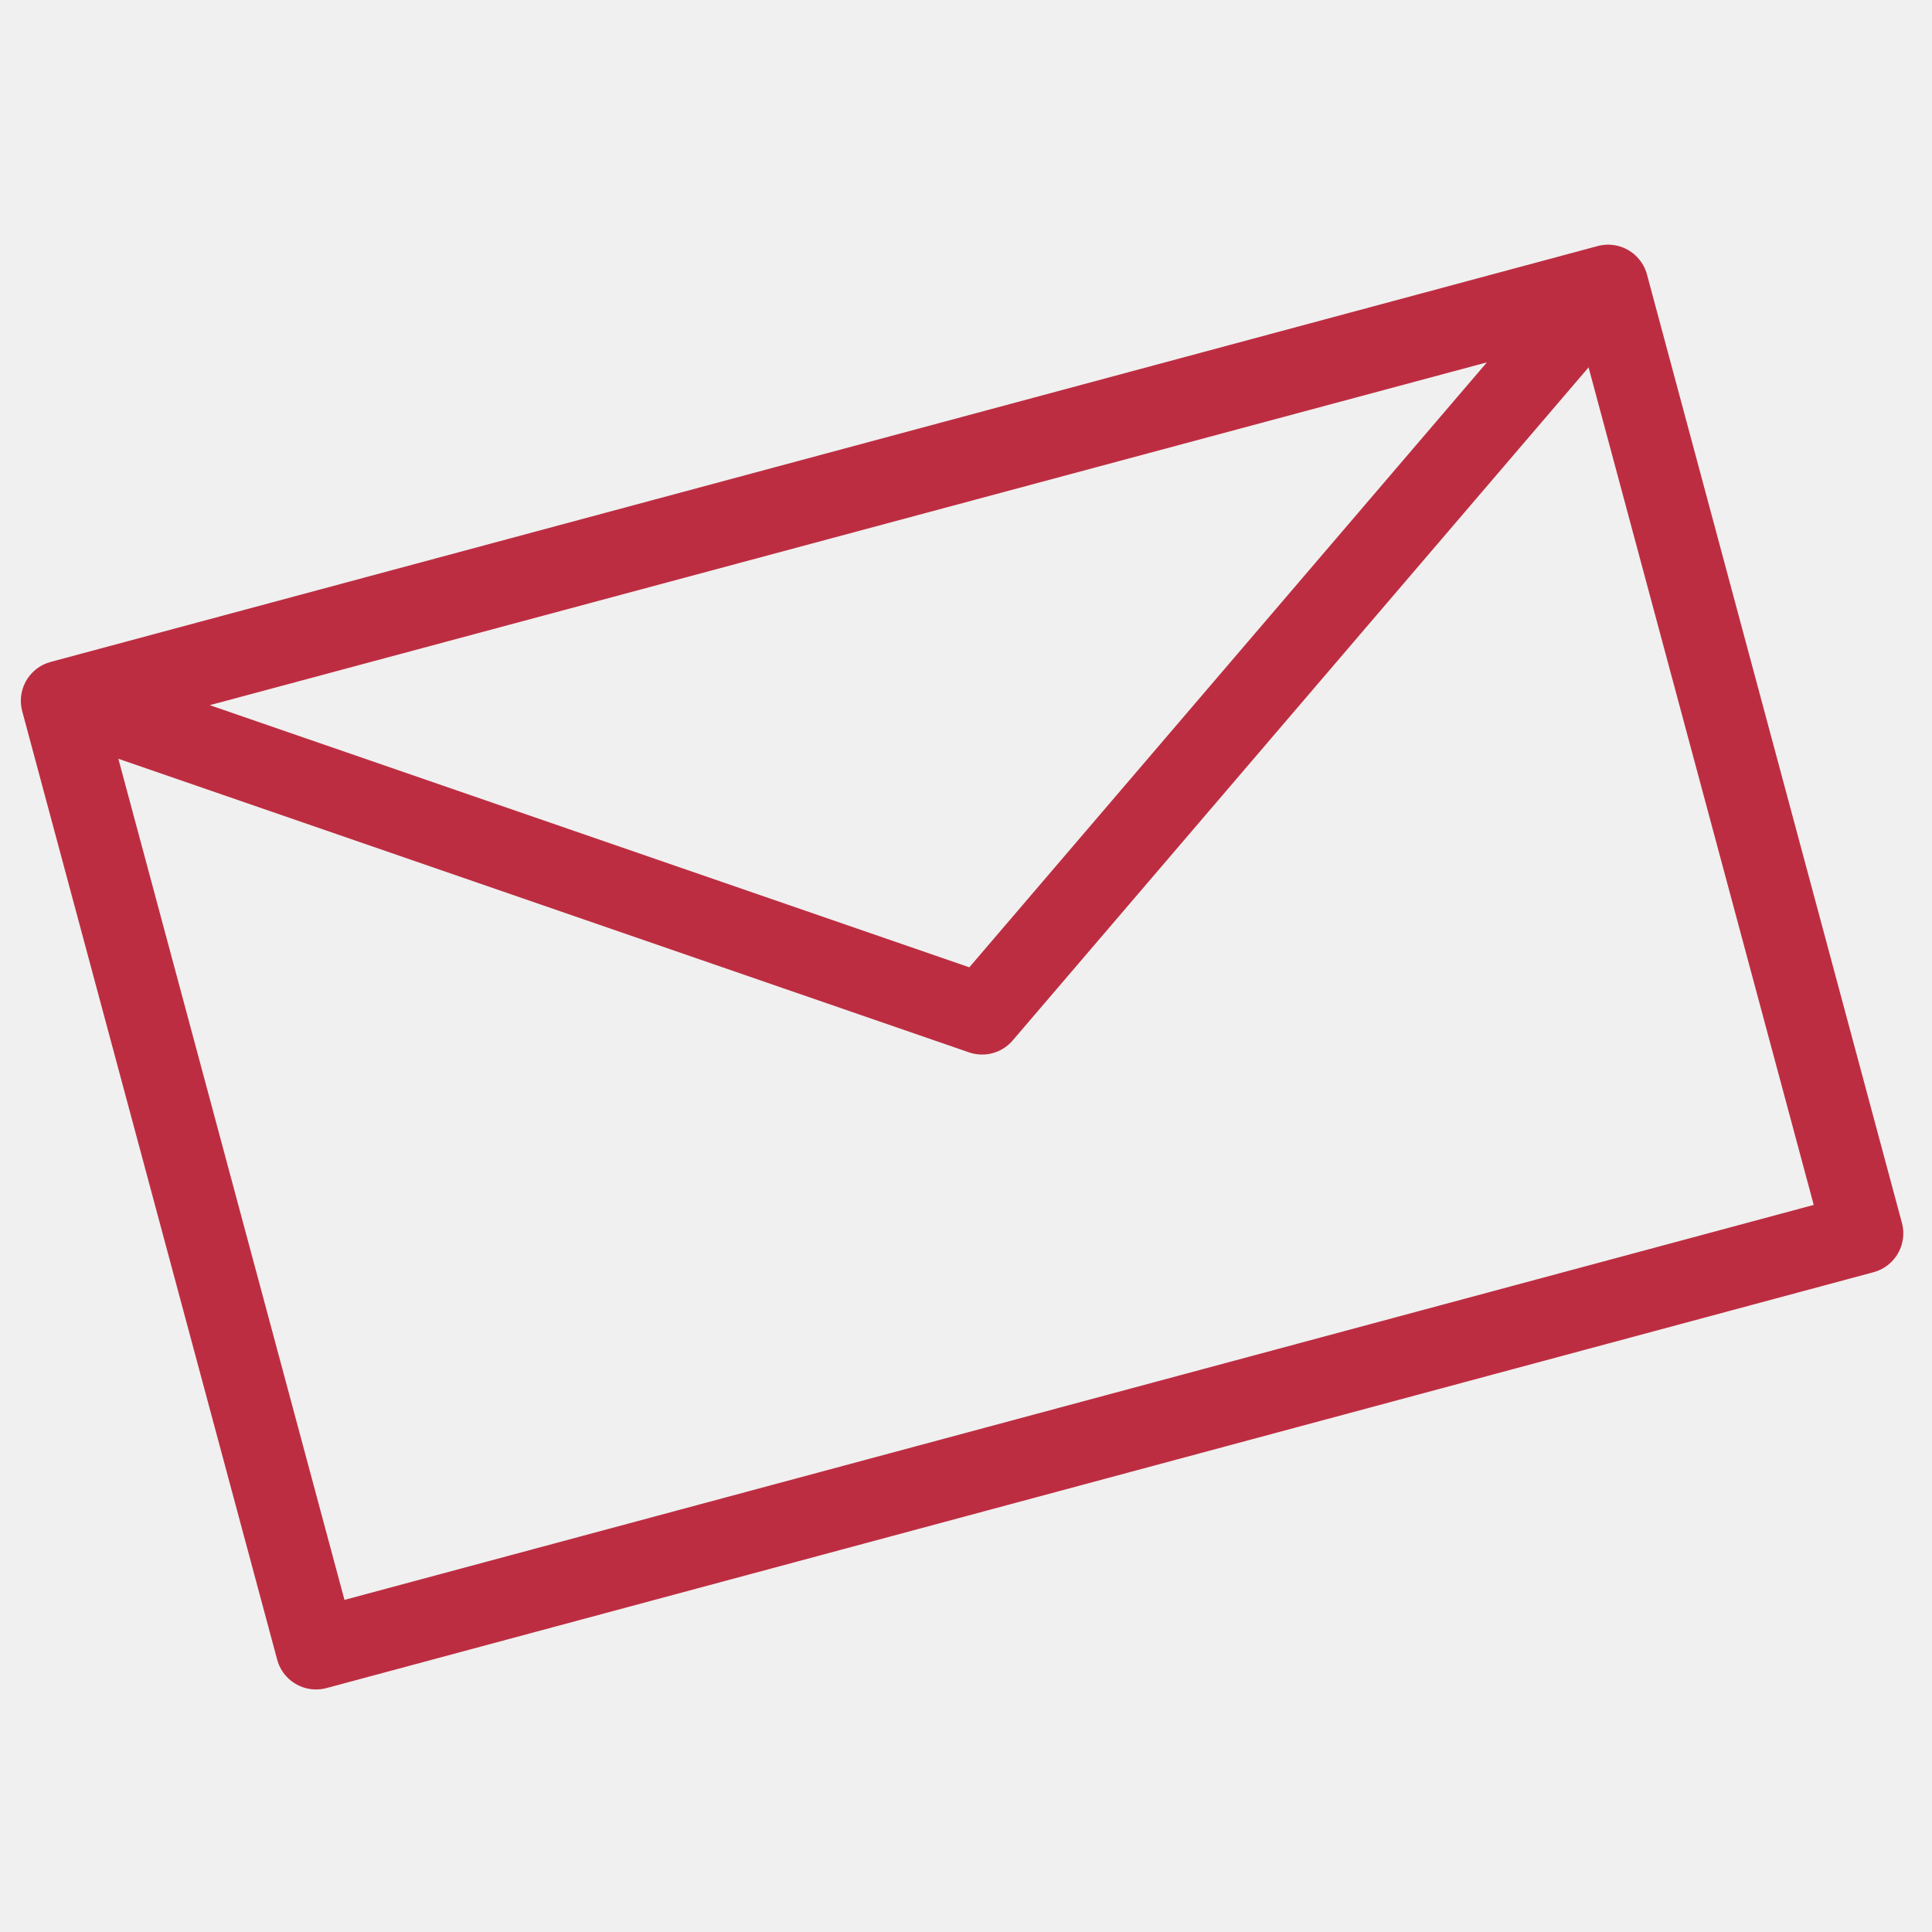
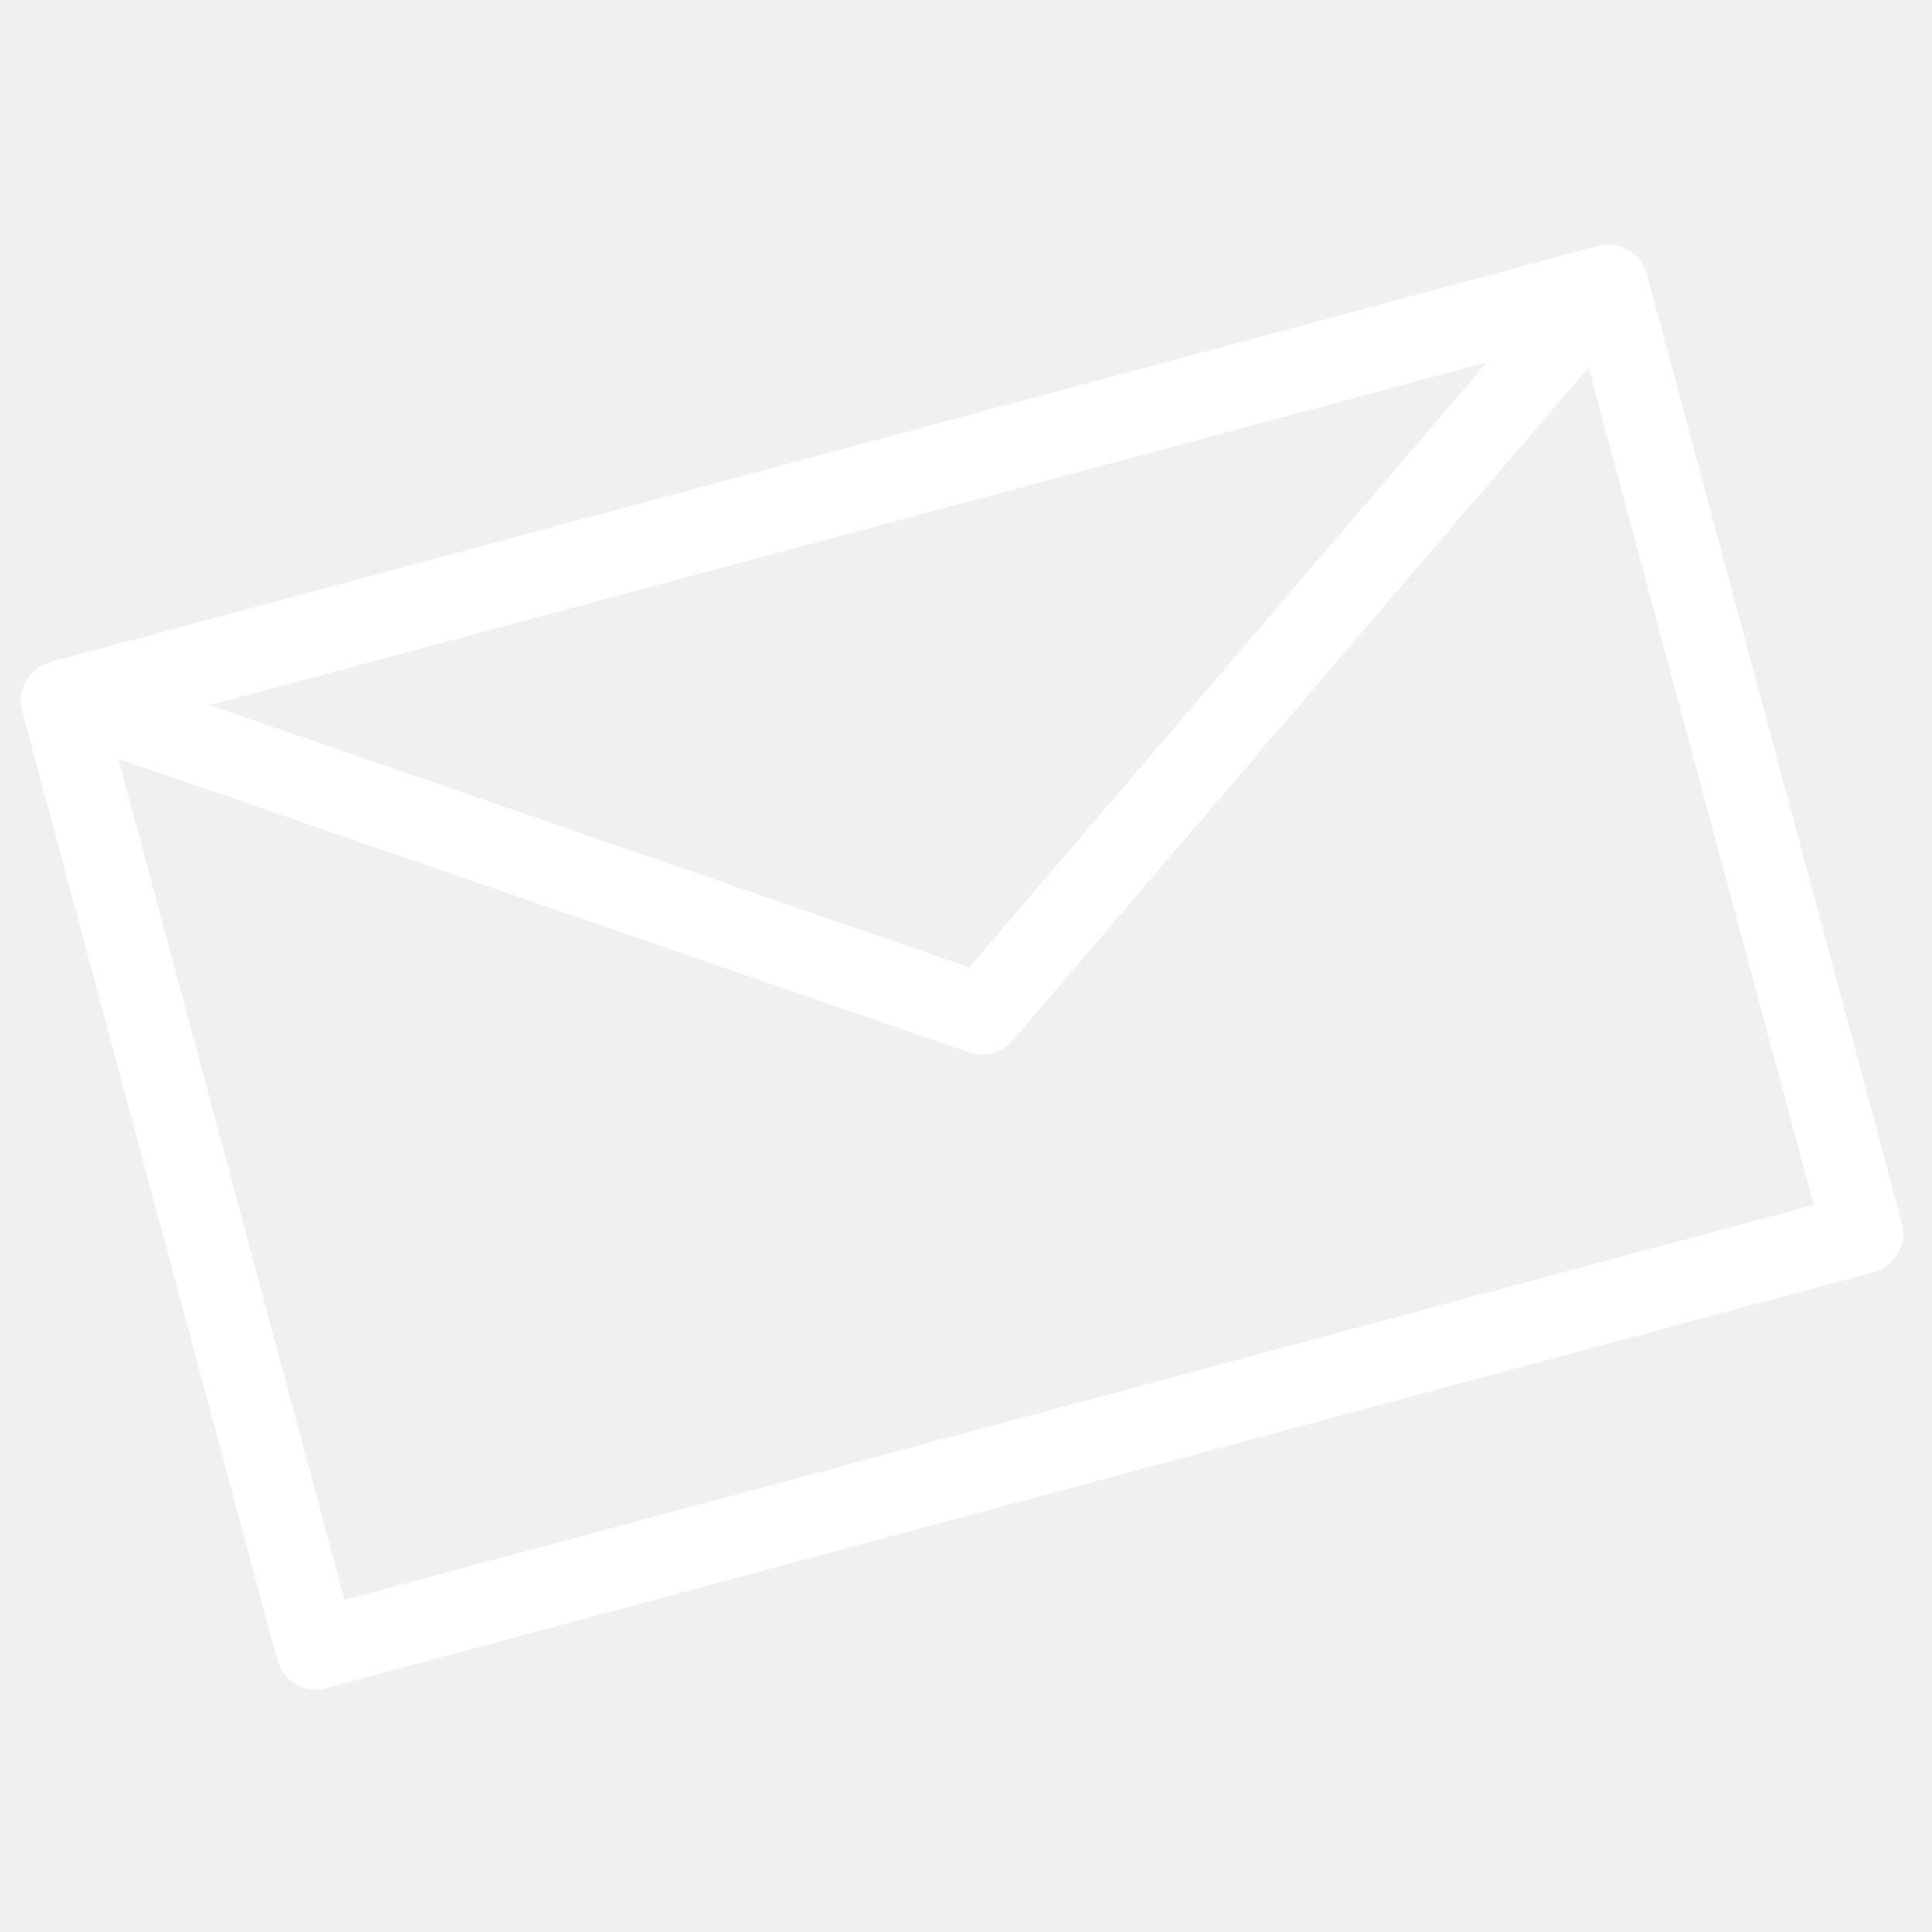
- <svg xmlns="http://www.w3.org/2000/svg" version="1.1" id="Layer_1" x="0px" y="0px" viewBox="0 0 24 24" style="enable-background:new 0 0 24 24;" xml:space="preserve">
-   <style type="text/css">
- 	.st0{fill:none;stroke:#BD2D41;stroke-linejoin:round;stroke-miterlimit:10;}
- 	
- 		.st1{fill-rule:evenodd;clip-rule:evenodd;fill:none;stroke:#BD2D41;stroke-linecap:round;stroke-linejoin:round;stroke-miterlimit:10;}
- </style>
+ <svg xmlns="http://www.w3.org/2000/svg" width="100%" height="100%" viewBox="0 0 24 24" version="1.1" xml:space="preserve" style="fill-rule:evenodd;clip-rule:evenodd;stroke-linejoin:round;stroke-miterlimit:10;">
  <g>
-     <rect x="2" y="5.9" transform="matrix(0.9657 -0.2596 0.2596 0.9657 -2.7041 3.5271)" class="st0" width="19.9" height="12.2" />
-     <polygon class="st1" points="0.9,8.7 12.2,12.6 19.9,3.6  " />
+     <path d="M19.976,3.539l-19.217,5.167l3.167,11.781l19.217,-5.166l-3.167,-11.782Z" style="fill:none;stroke:#fff;stroke-width:1px;" />
+     <path d="M0.9,8.7l11.3,3.9l7.7,-9l-19,5.1Z" style="fill:none;stroke:#fff;stroke-width:1px;stroke-linecap:round;" />
  </g>
</svg>
